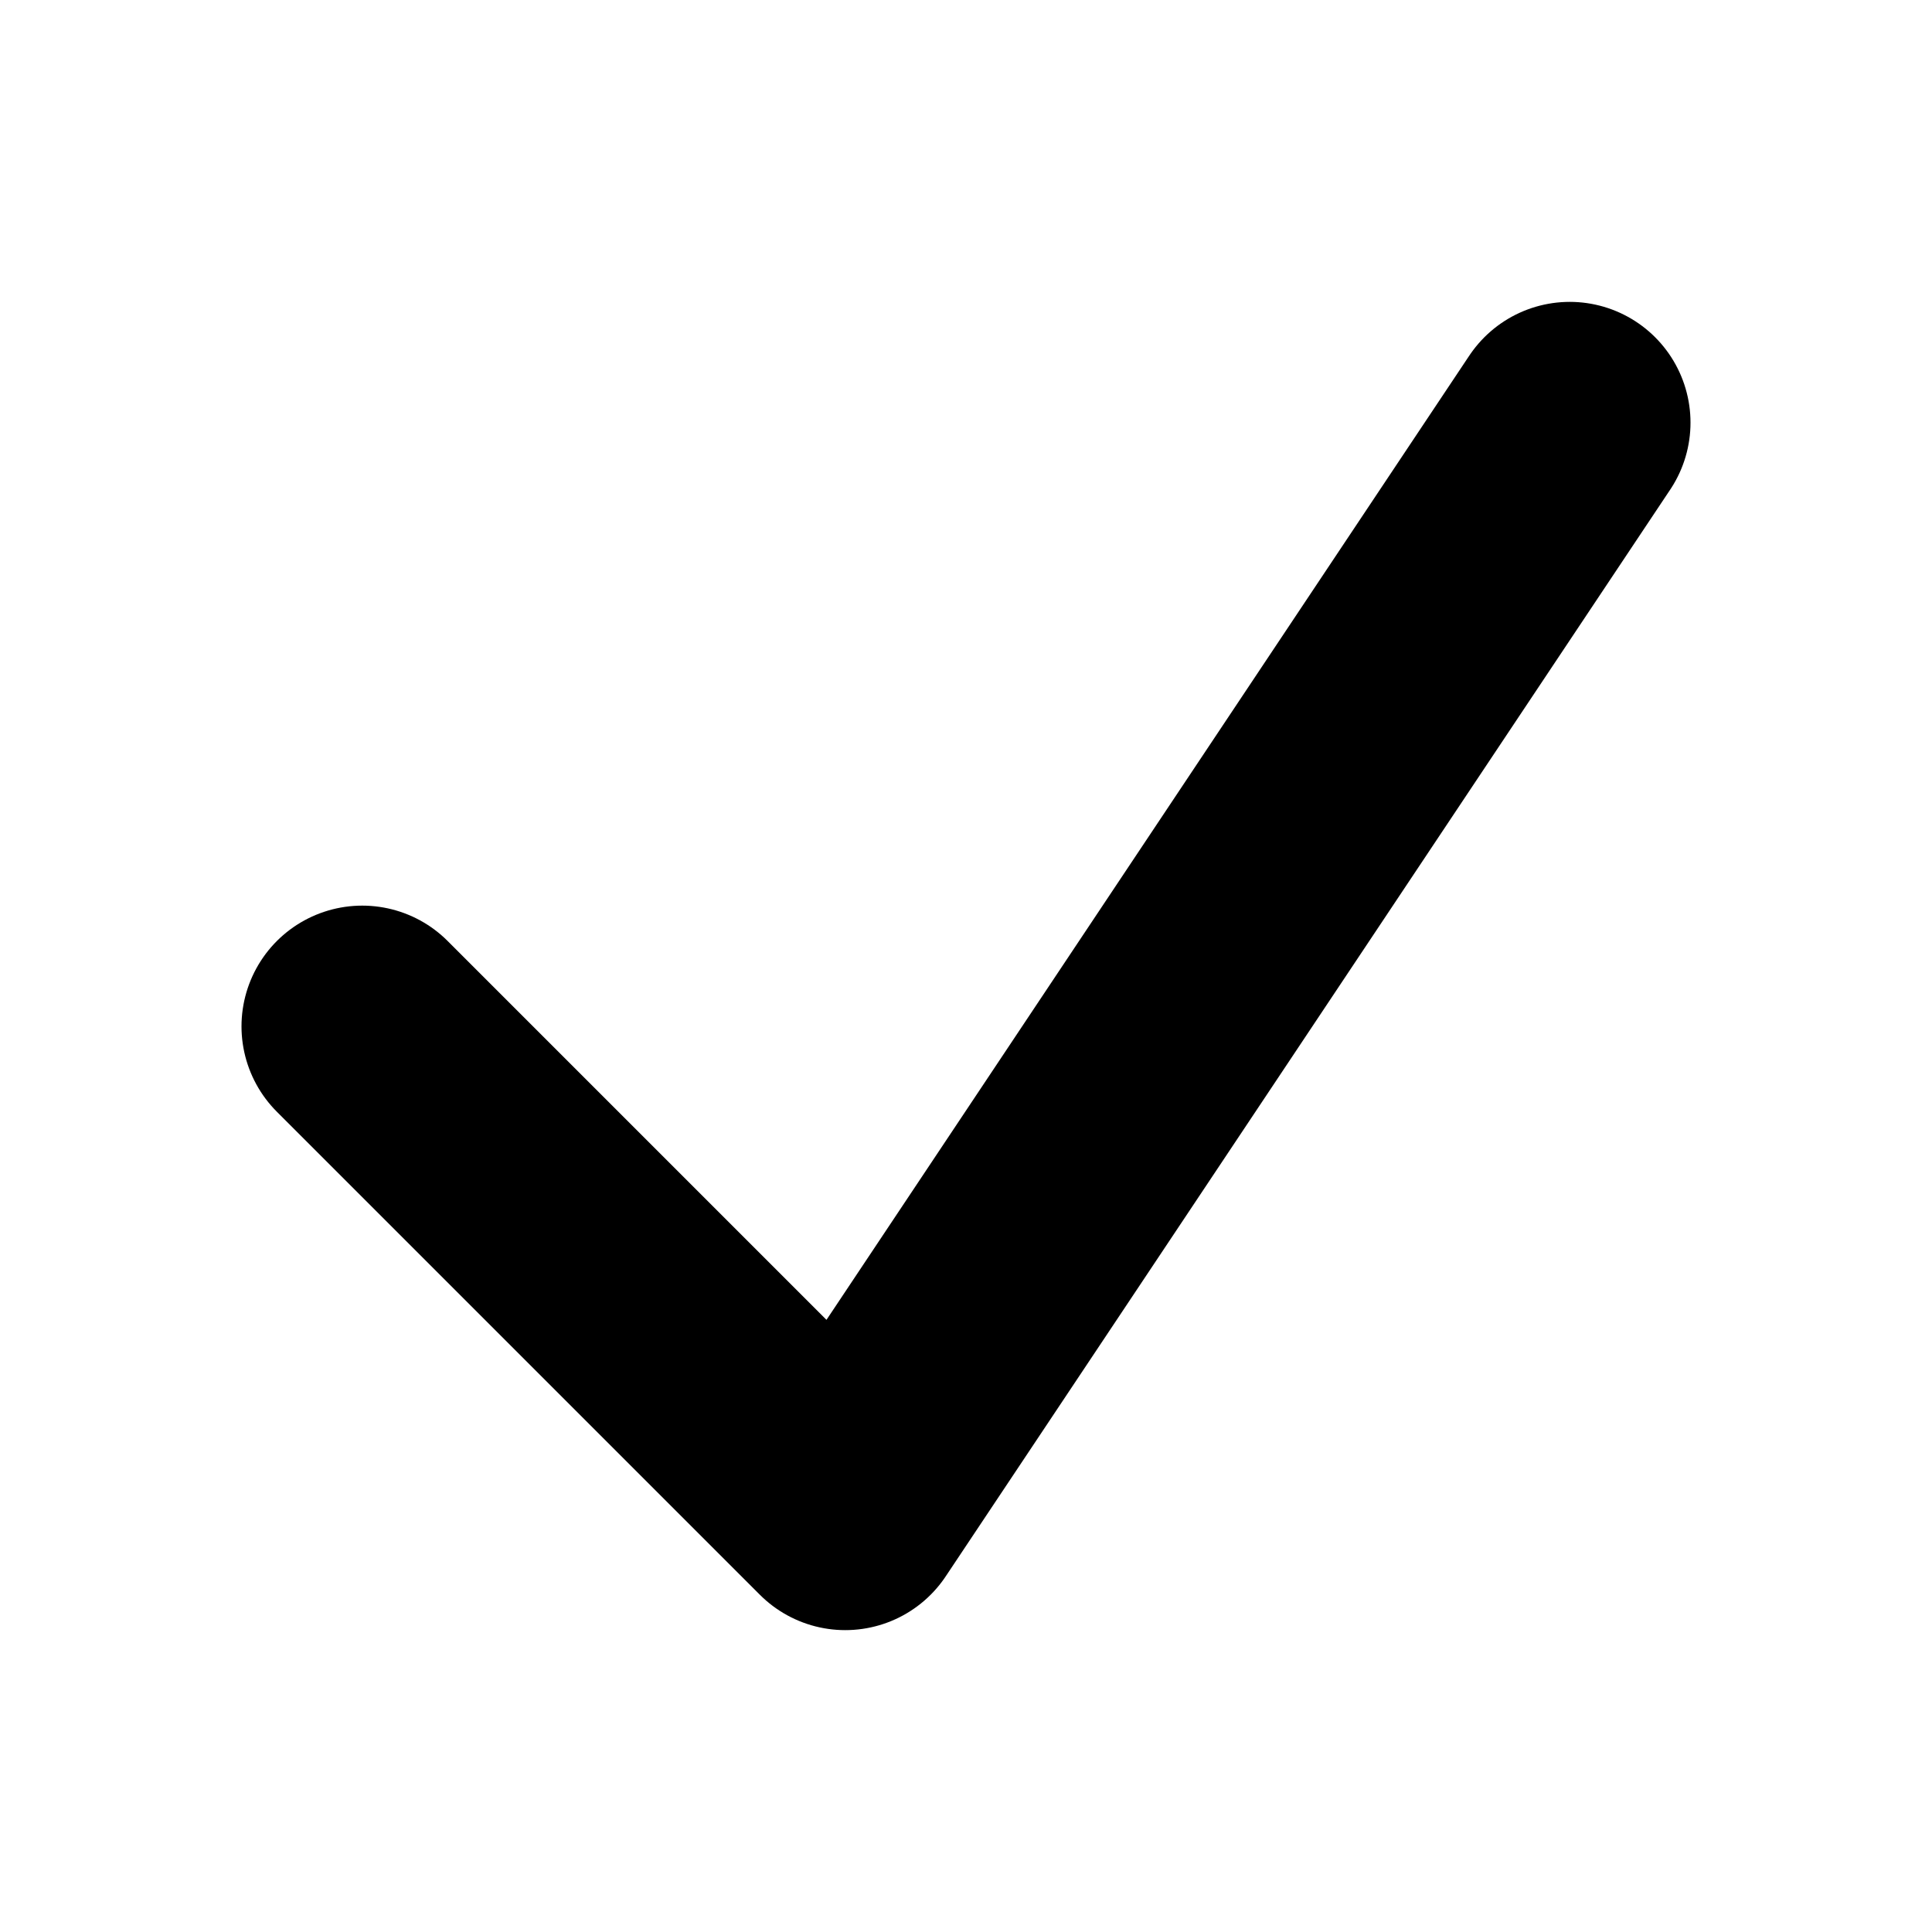
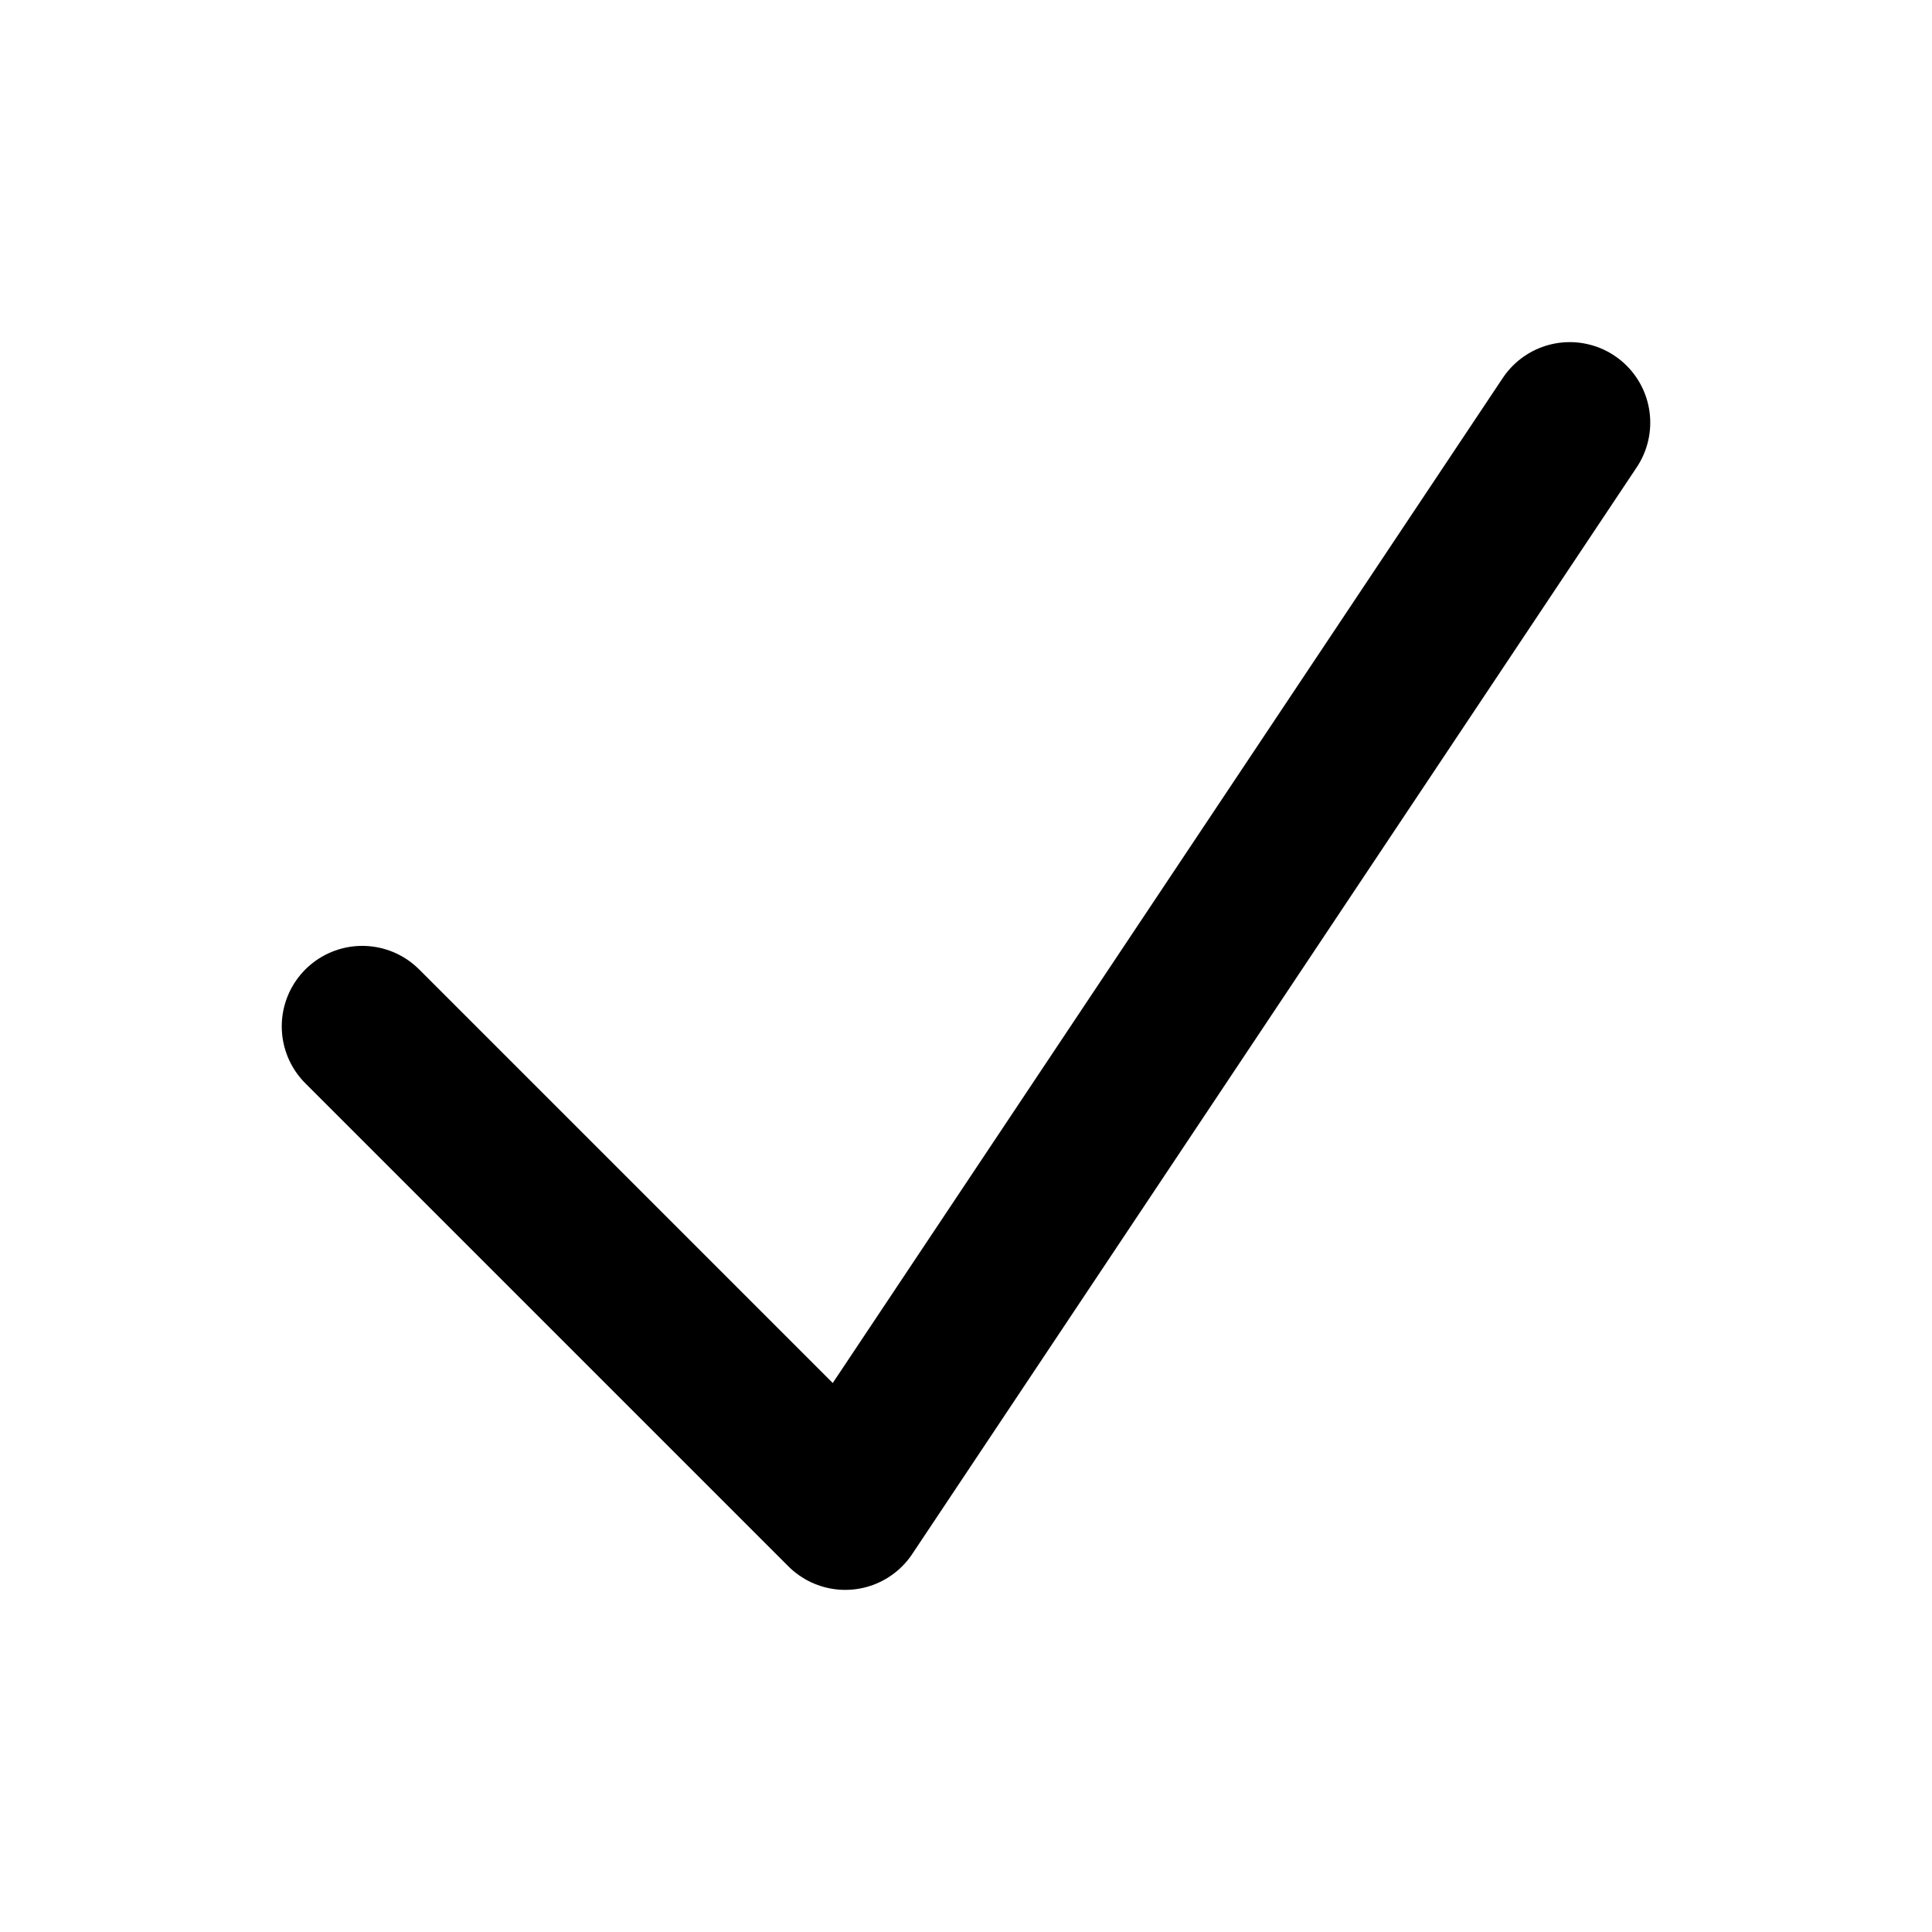
- <svg xmlns="http://www.w3.org/2000/svg" fill="none" viewBox="0 0 24 24" stroke-width="3" stroke="currentColor" class="w-6 h-6">
+ <svg xmlns="http://www.w3.org/2000/svg" fill="none" viewBox="0 0 24 24" stroke-width="2" stroke="currentColor" class="w-6 h-6">
  <path stroke-linecap="round" stroke-linejoin="round" d="M4.5 12.75l6 6 9-13.5" />
</svg>
